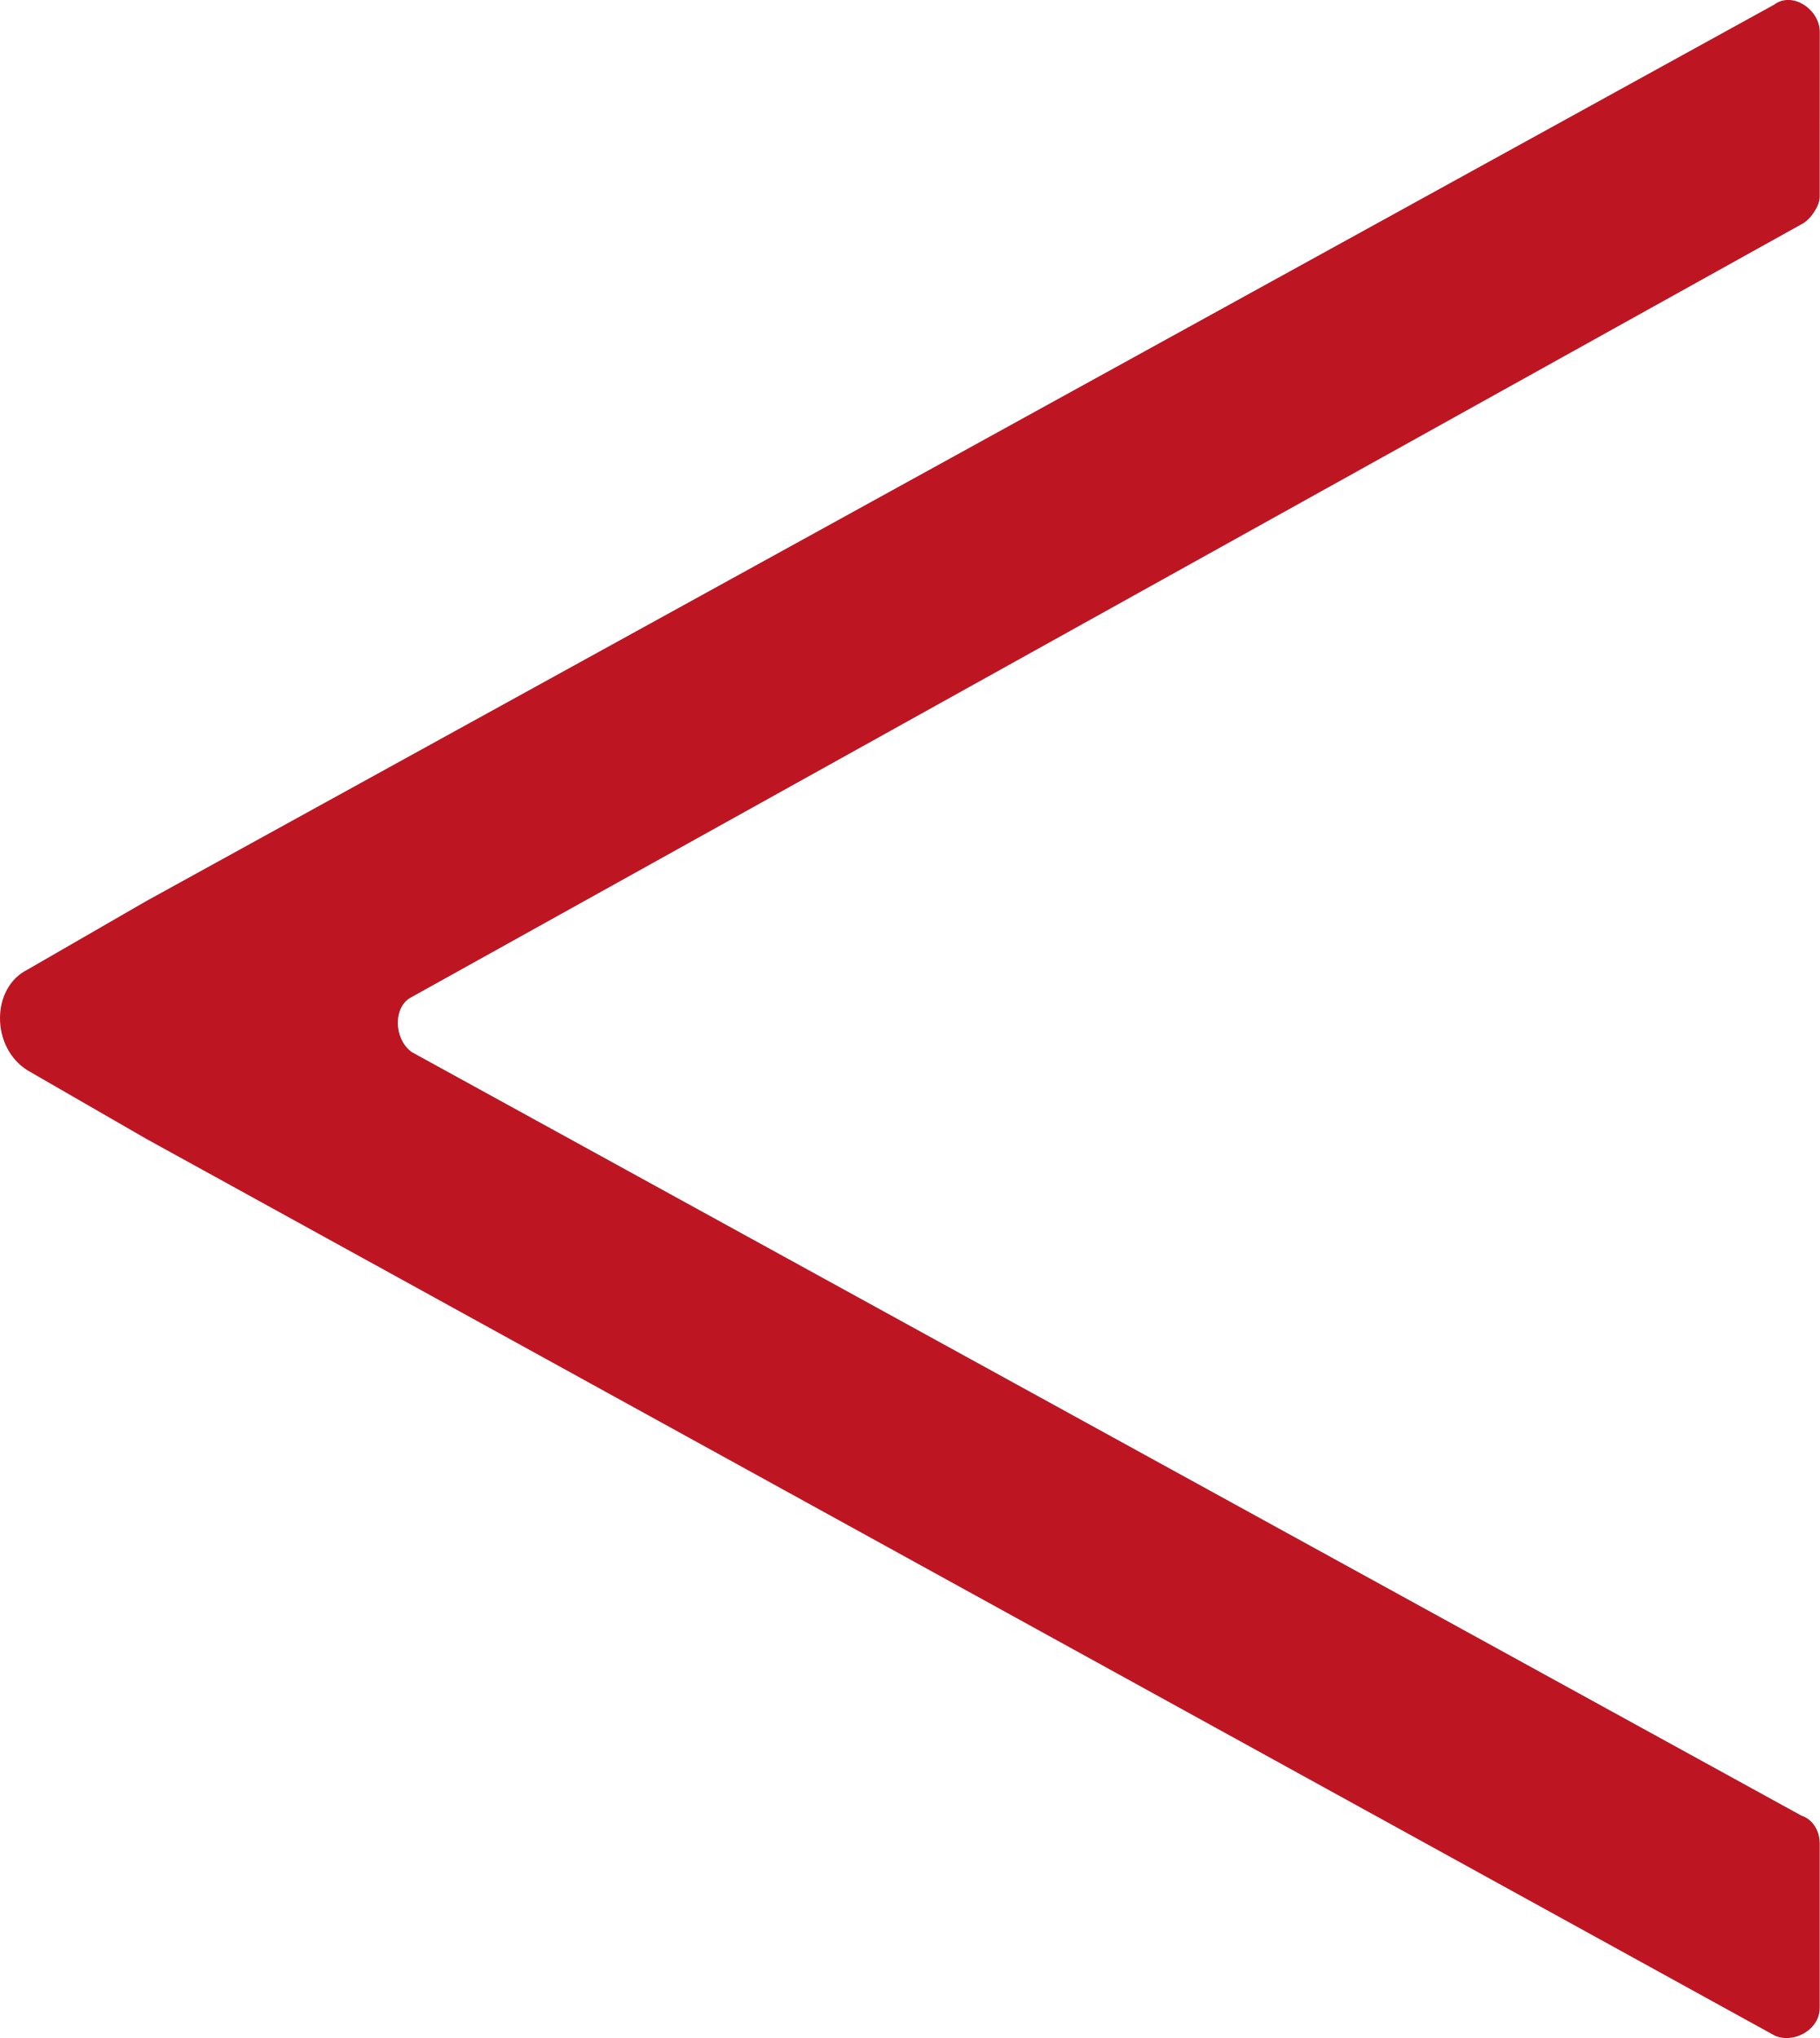
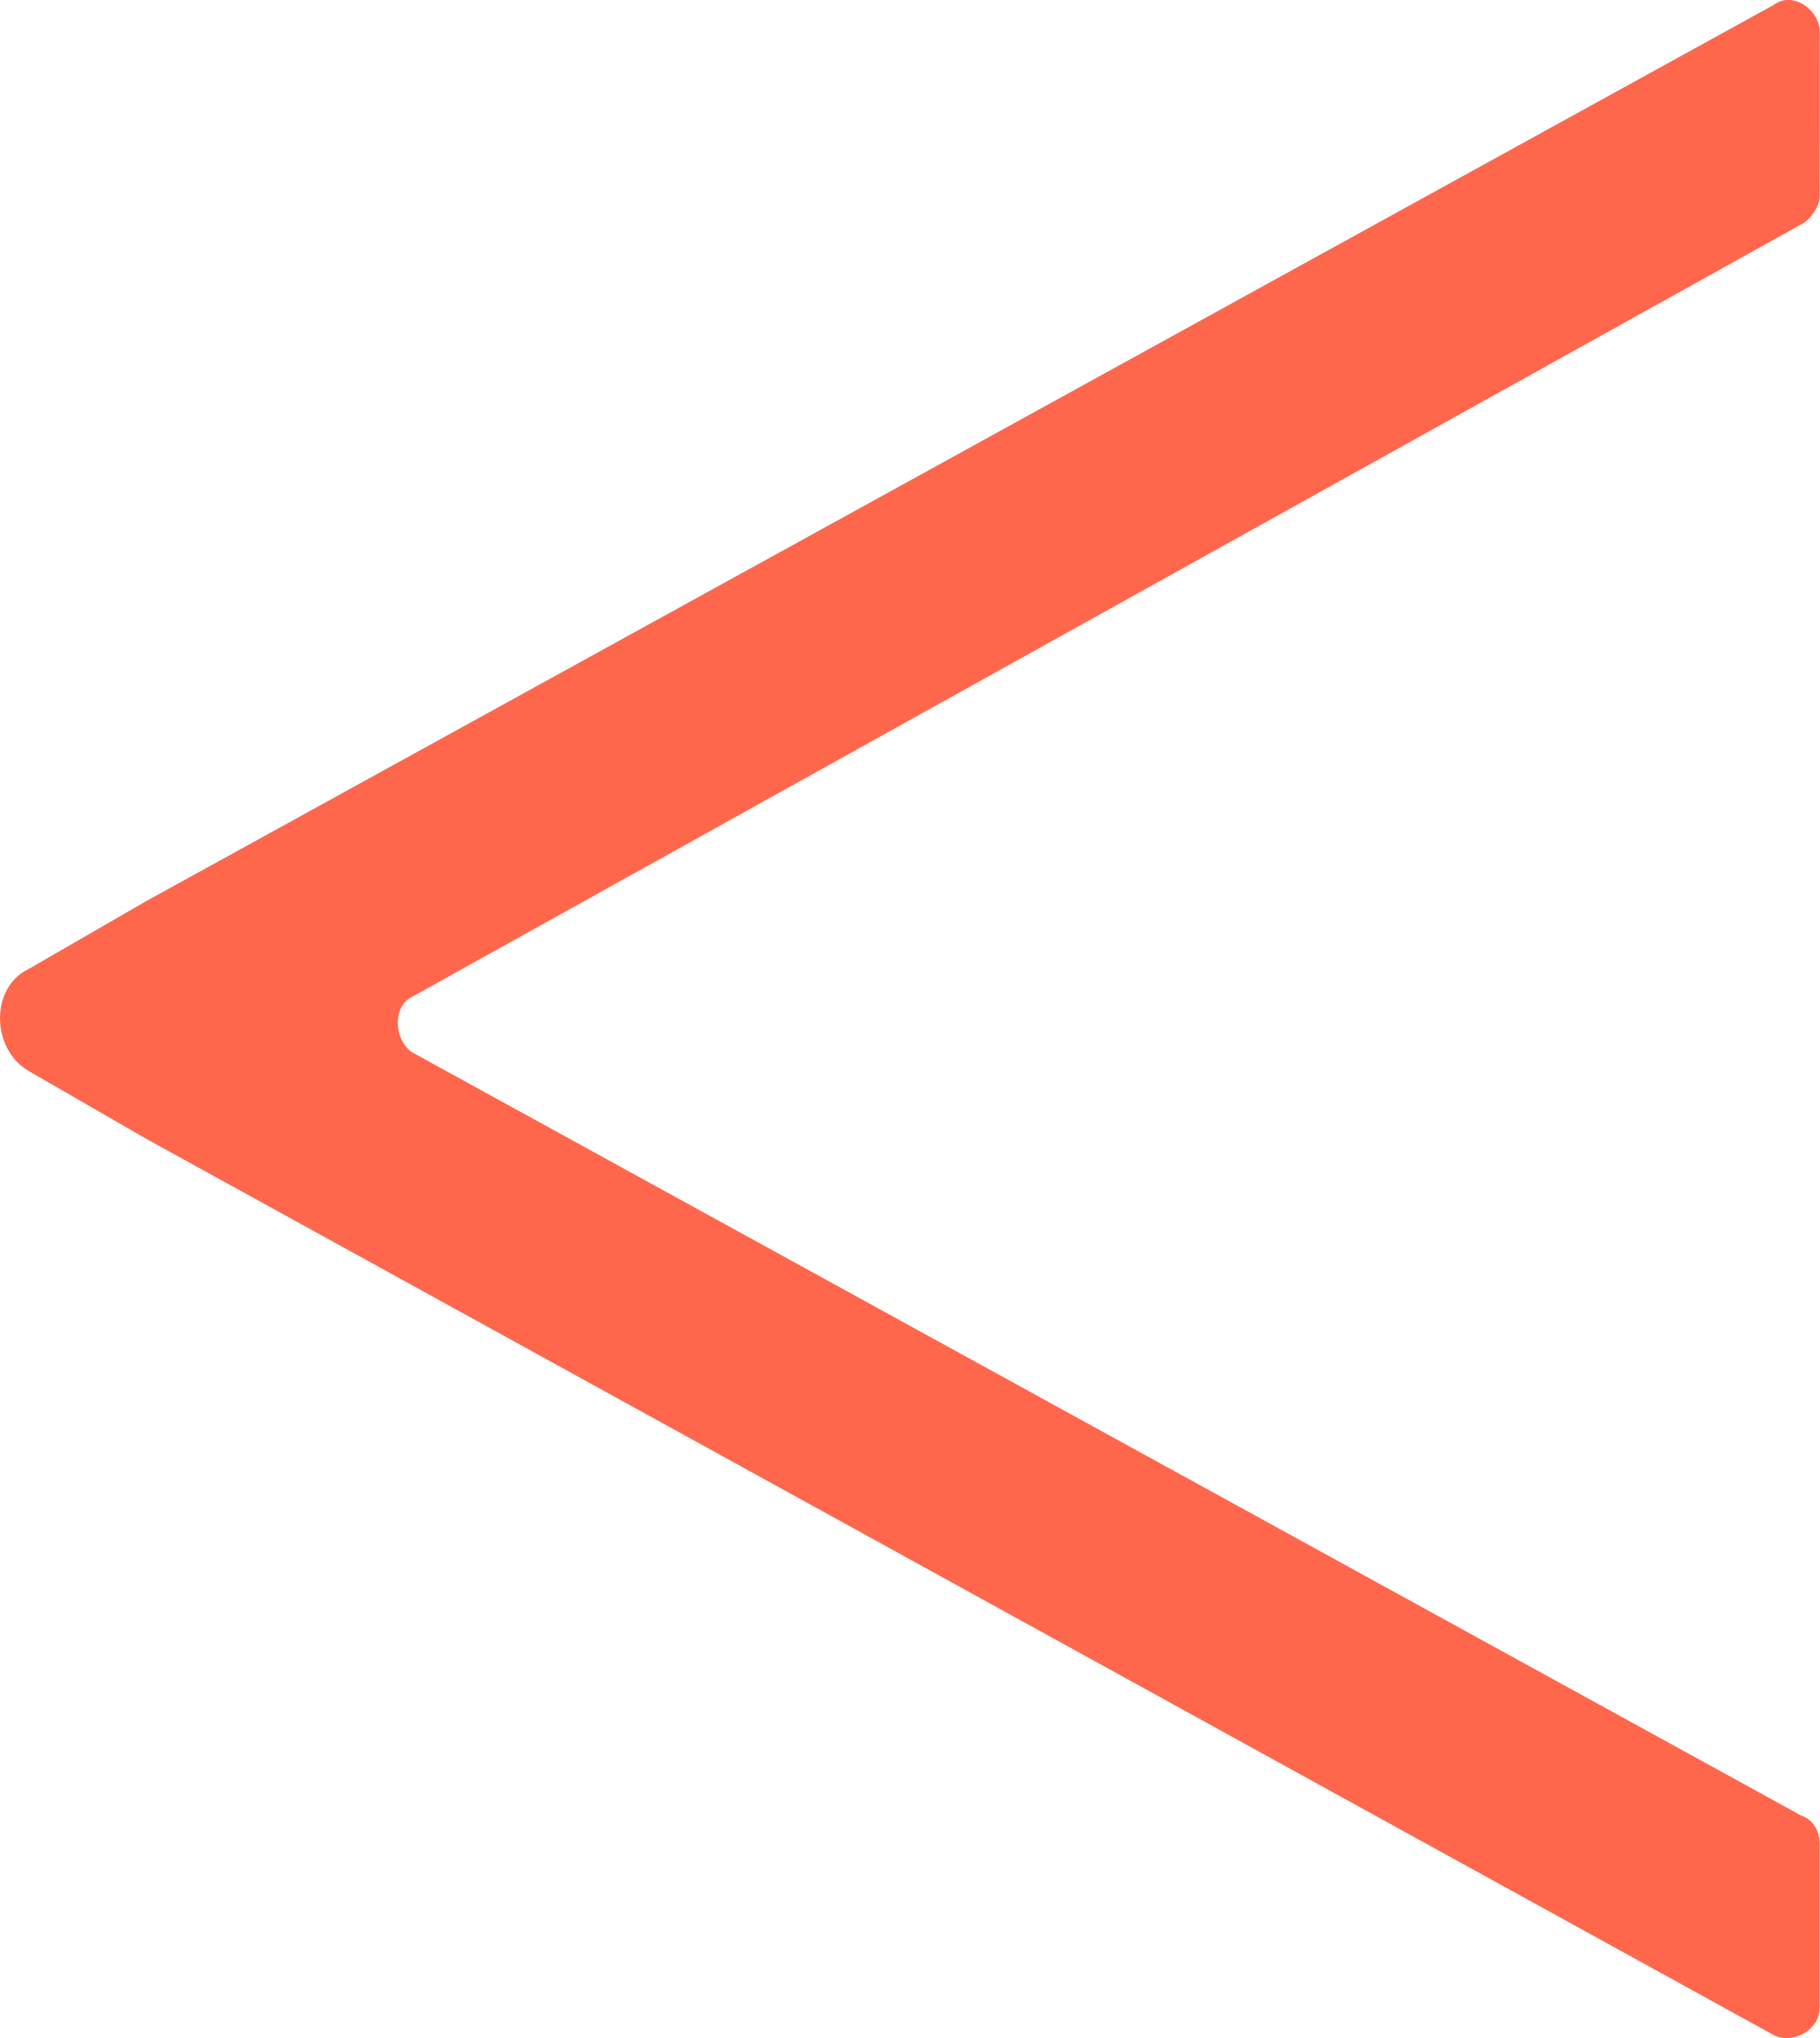
<svg xmlns="http://www.w3.org/2000/svg" version="1.1" id="Layer_1" x="0px" y="0px" width="56.135px" height="62.855px" viewBox="0 0 56.135 62.855" enable-background="new 0 0 56.135 62.855" xml:space="preserve">
-   <path fill="#BE1522" d="M56.135,0.992c0-0.705-0.847-1.271-1.409-0.847L4.513,27.79l0,0l-3.667,2.116  c-1.128,0.563-1.128,2.396,0,3.103l3.667,2.115l0,0l50.21,27.644c0.563,0.283,1.41-0.141,1.41-0.846v-5.078  c0-0.281-0.142-0.705-0.562-0.846L12.694,32.444c-0.564-0.423-0.564-1.41,0-1.691L55.571,6.916c0.281-0.142,0.562-0.564,0.562-0.847  L56.135,0.992L56.135,0.992z" />
+   <path fill="#FF674D" d="M56.135,0.992c0-0.705-0.847-1.271-1.409-0.847L4.513,27.79l0,0l-3.667,2.116  c-1.128,0.563-1.128,2.396,0,3.103l3.667,2.115l0,0l50.21,27.645c0.563,0.282,1.409-0.142,1.409-0.847v-5.078  c0-0.28-0.142-0.704-0.562-0.846L12.694,32.444c-0.564-0.423-0.564-1.41,0-1.691L55.571,6.916c0.281-0.142,0.562-0.563,0.562-0.847  L56.135,0.992L56.135,0.992z" />
</svg>
